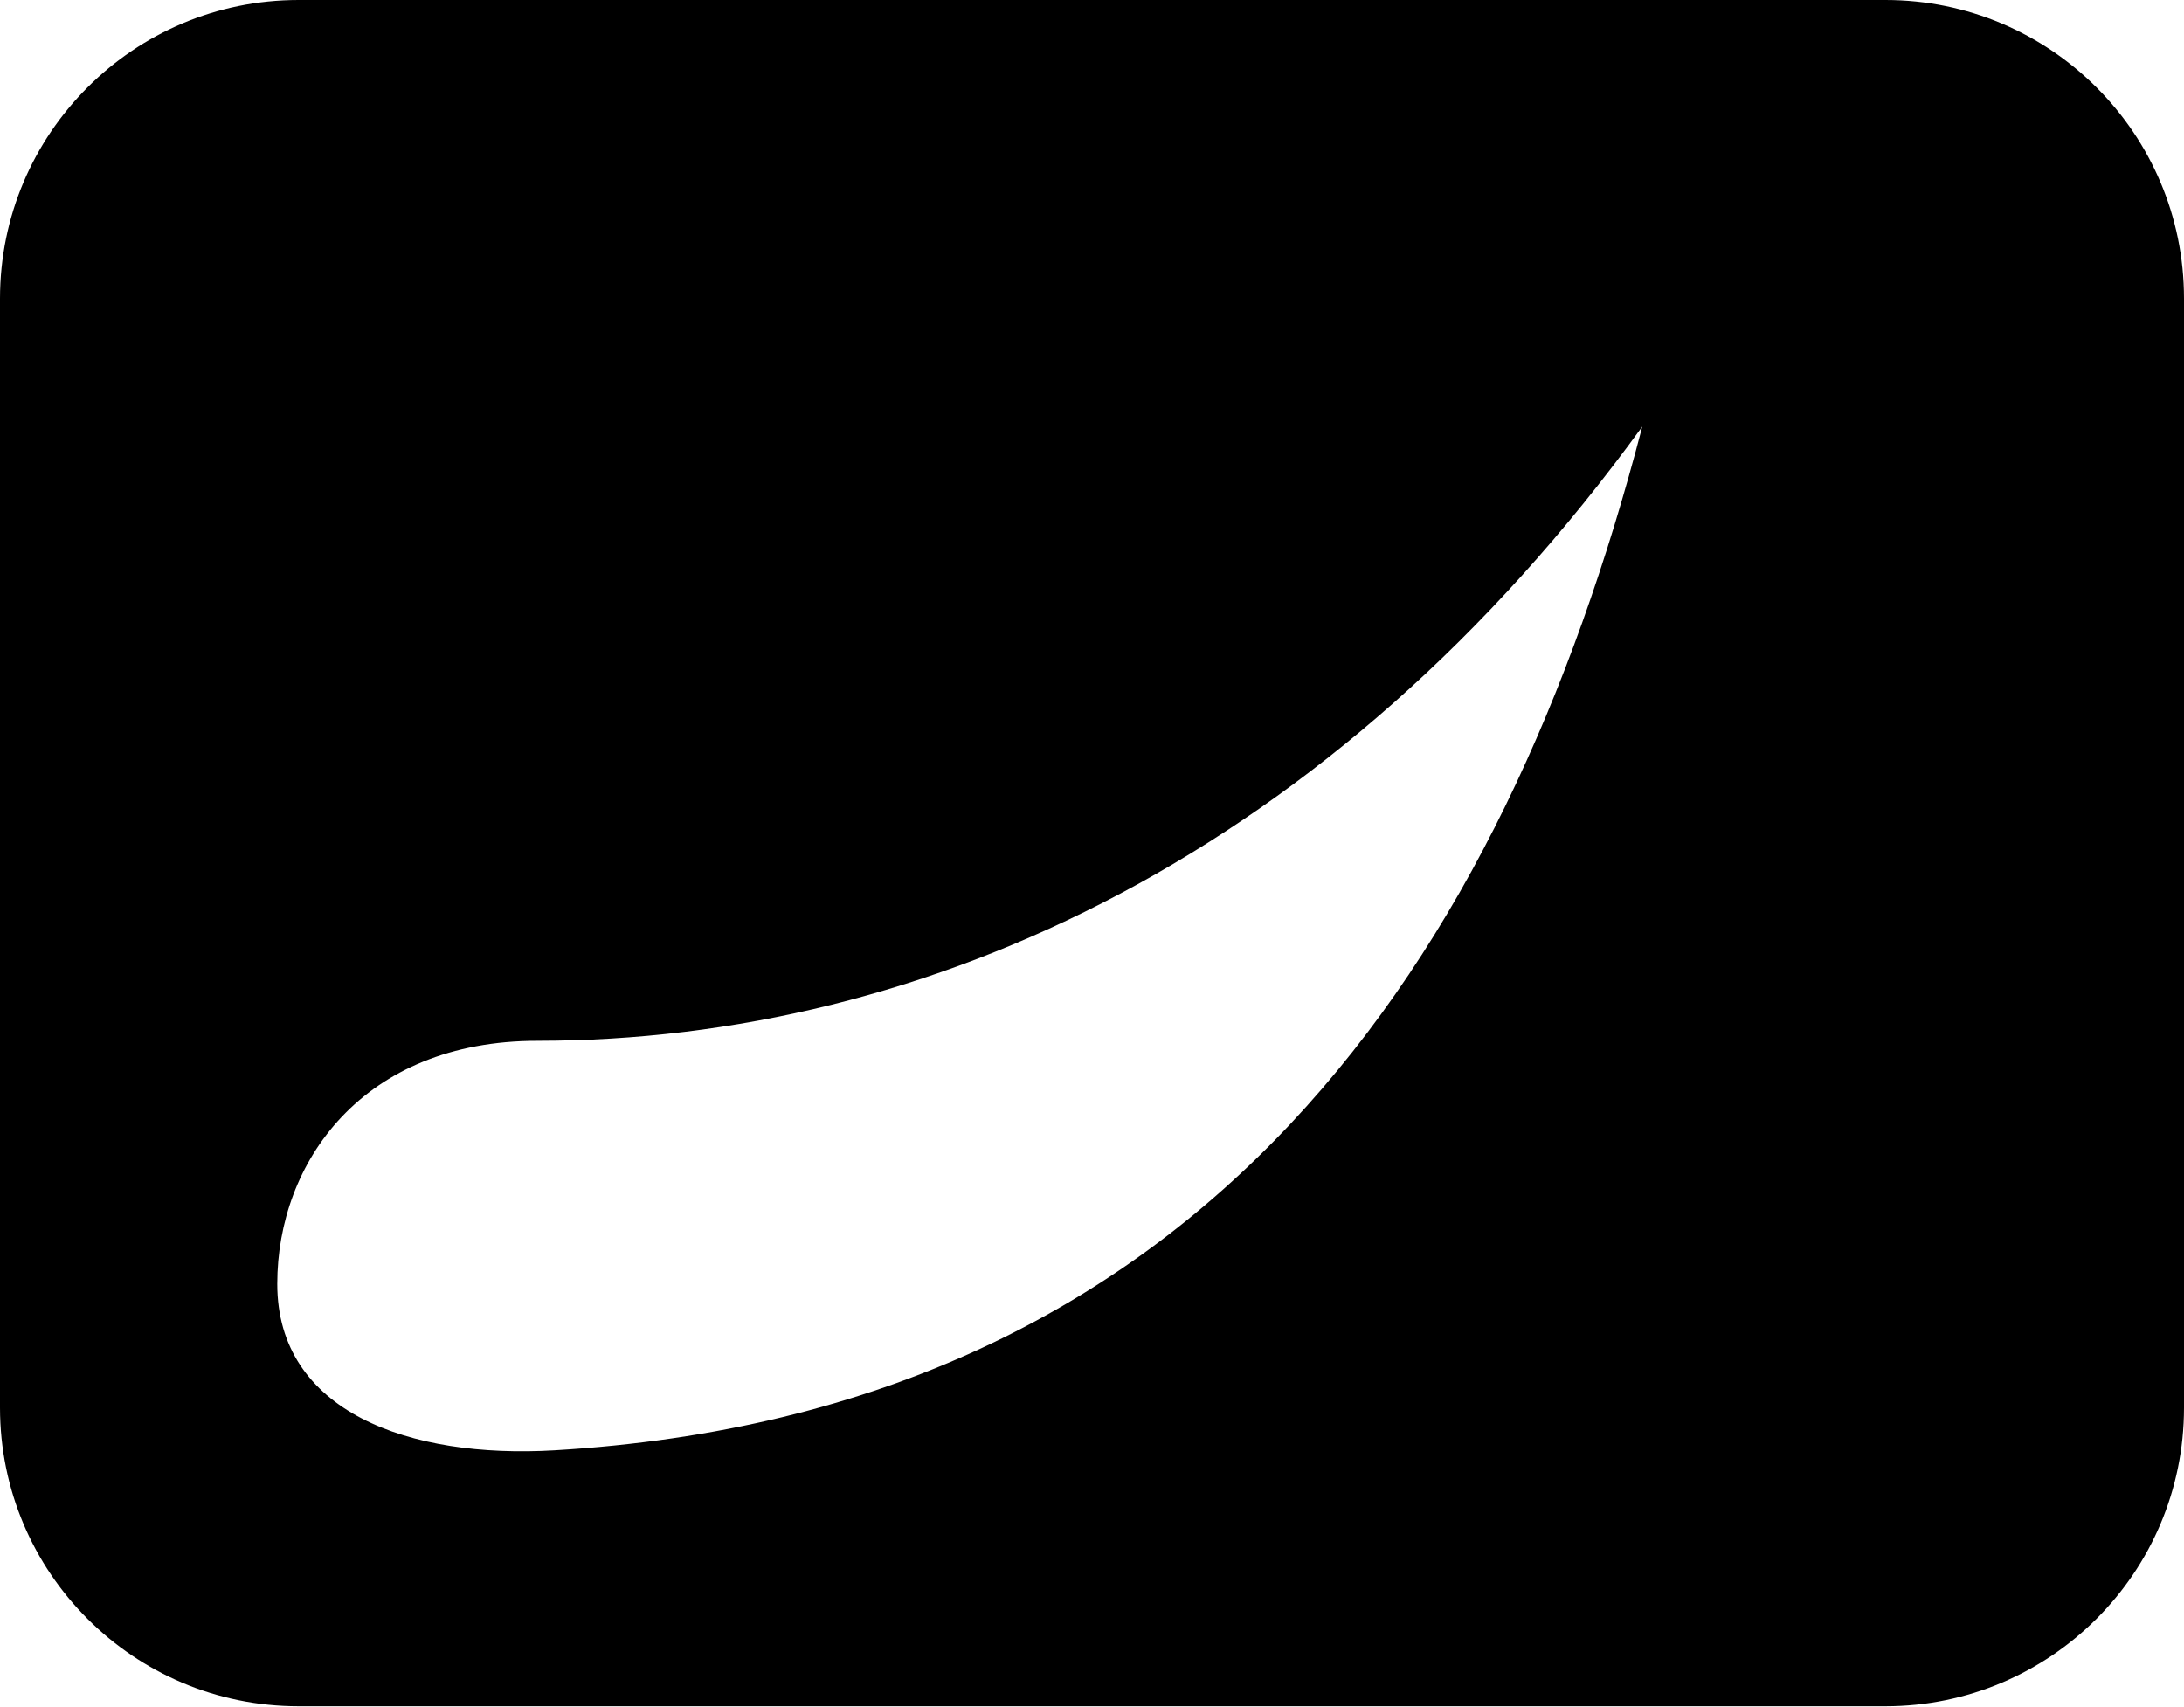
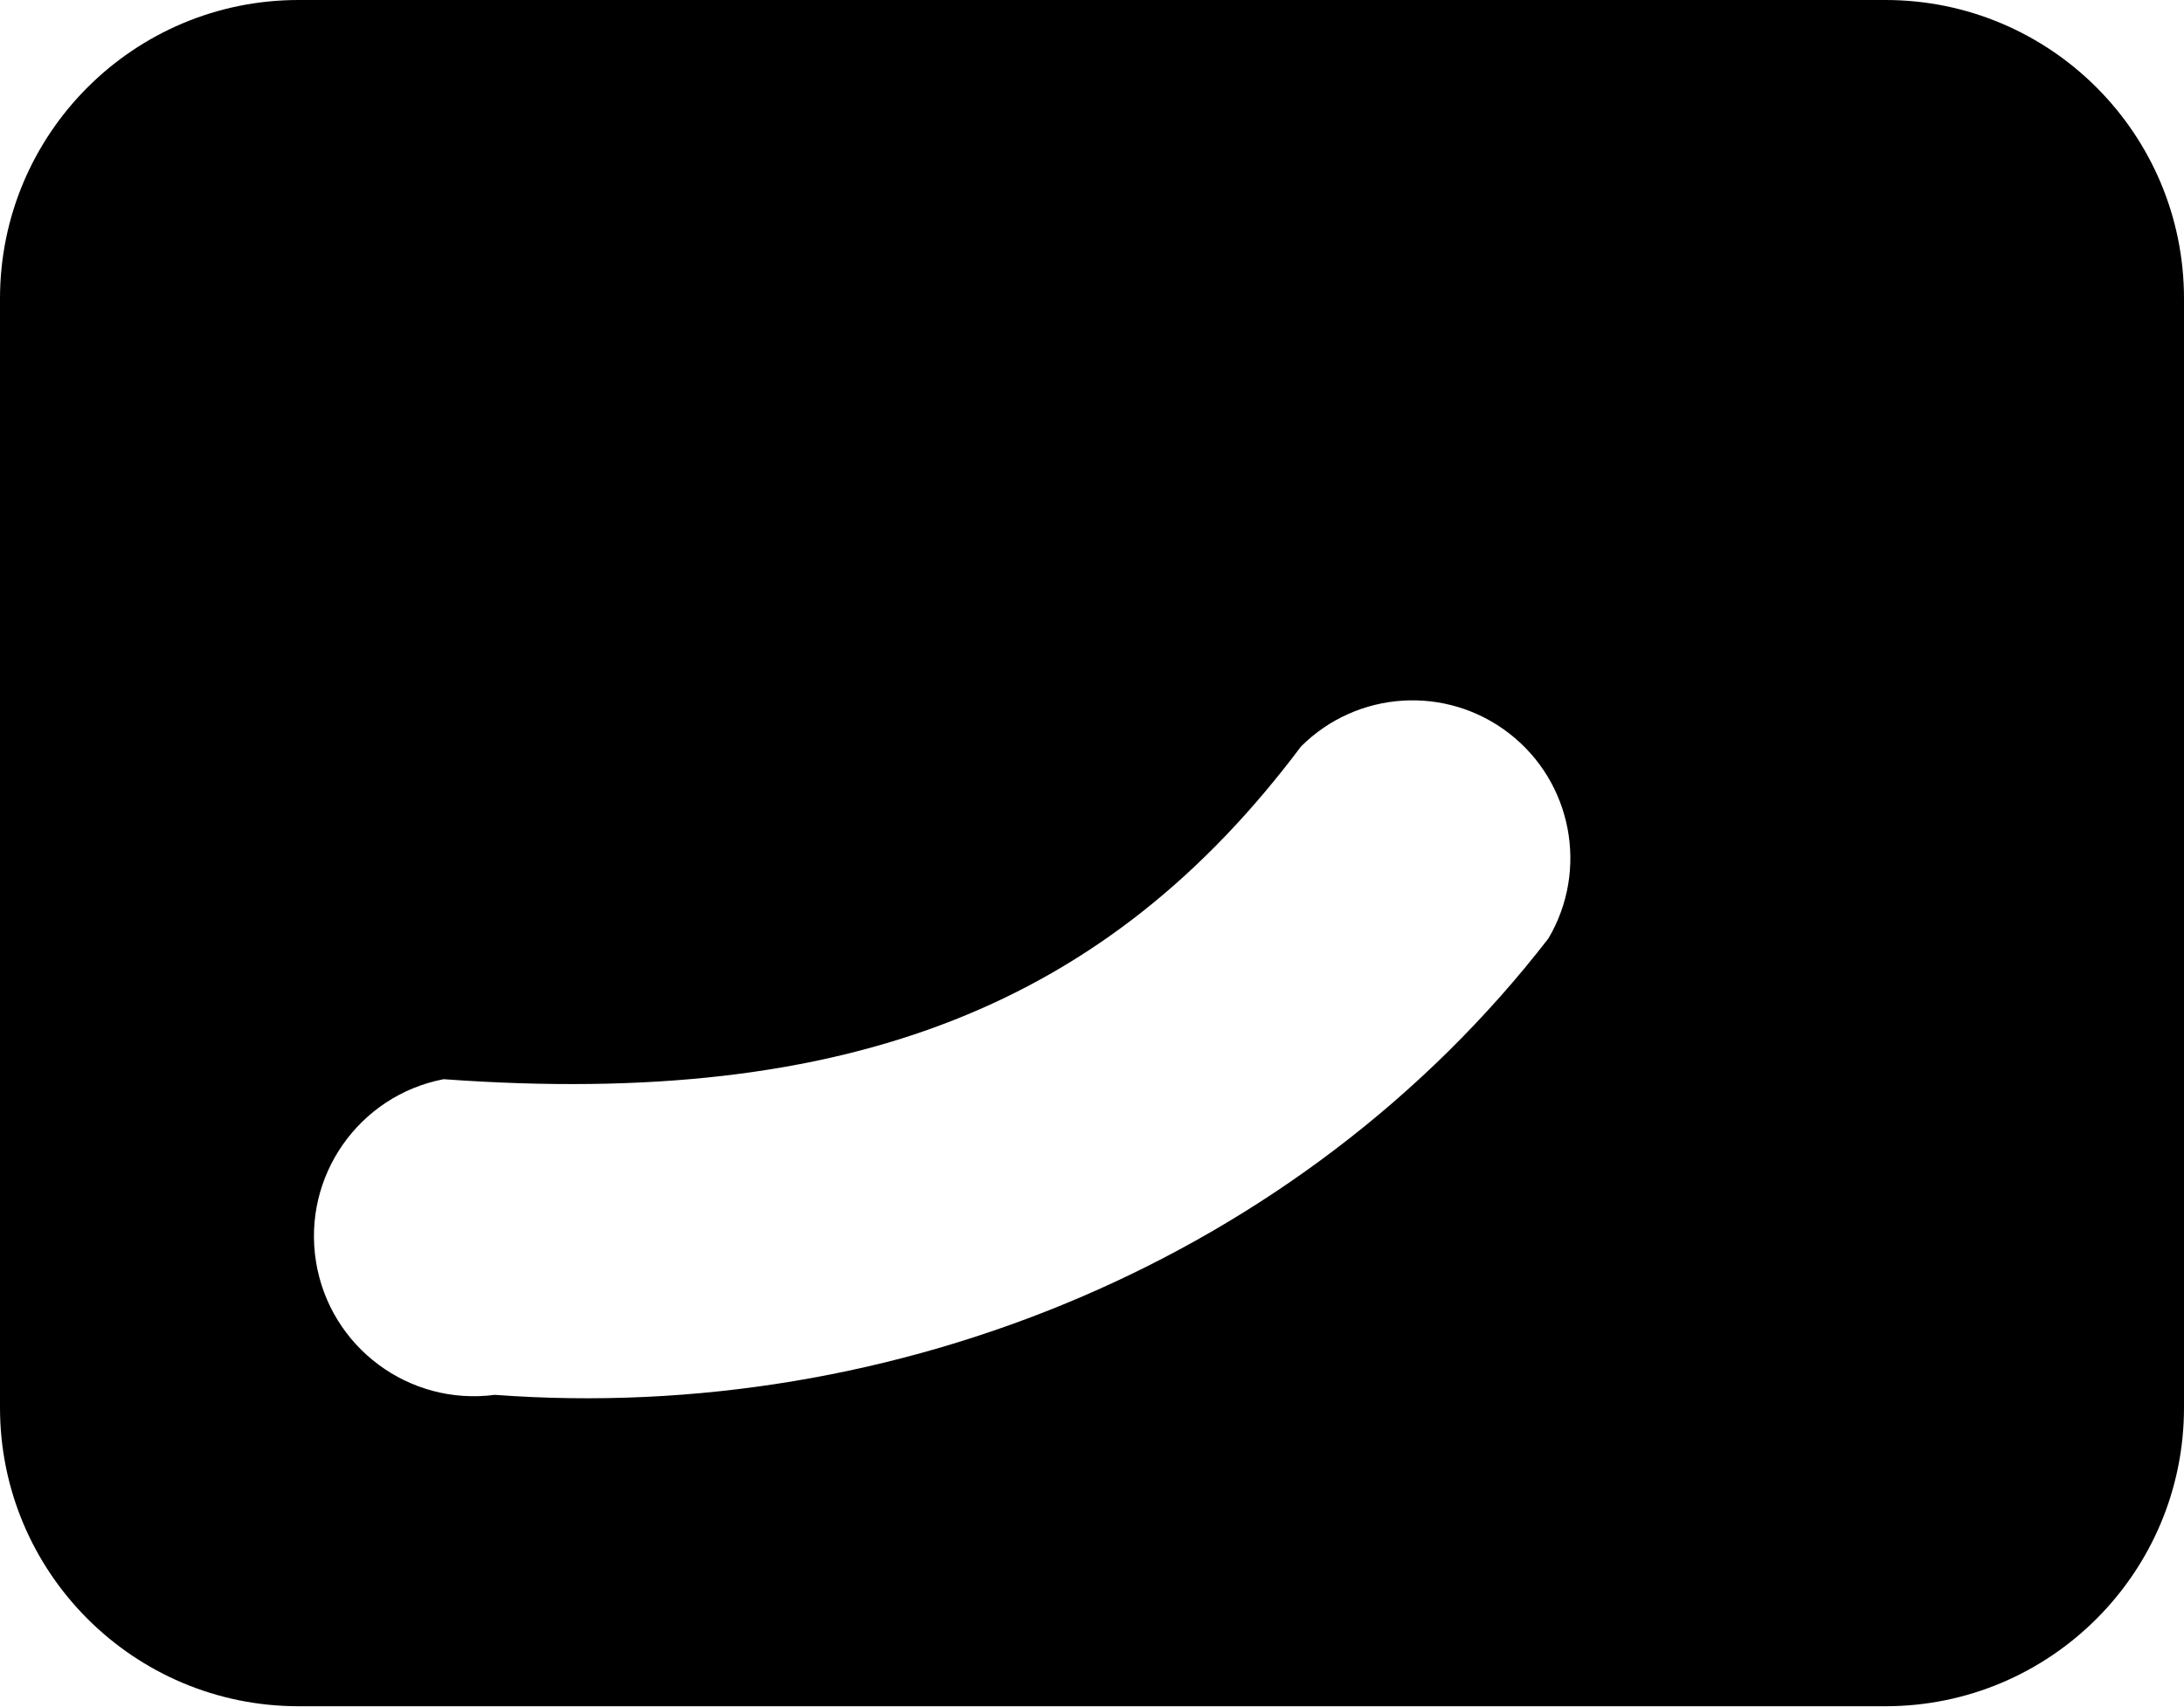
<svg xmlns="http://www.w3.org/2000/svg" viewBox="0 0 1024 800">
  <style>:root { color: #000000; } @media (prefers-color-scheme: dark) { :root { color: #FFFFFF; } }</style>
-   <path fill-rule="evenodd" fill="currentColor" d="M 140 0 H 884 A 140 140 0 0 1 1024 140 V 660 A 140 140 0 0 1 884 800 H 140 A 140 140 0 0 1 0 660 V 140 A 140 140 0 0 1 140 0 Z M 770 200 C 625 400 435 488 252 488 C 170 488 130 545 130 602 C 130 662 192 684 260 680 C 565 662 705 450 770 200 Z" />
+   <path fill-rule="evenodd" fill="currentColor" d="M 140 0 H 884 A 140 140 0 0 1 1024 140 V 660 A 140 140 0 0 1 884 800 H 140 A 140 140 0 0 1 0 660 V 140 A 140 140 0 0 1 140 0 Z M 208 506 C 400 520 520 470 610 350 A 74 74 0 0 1 726 440 C 610 590 420 668 232 654 A 75 75 0 0 1 208 506 Z" />
</svg>
